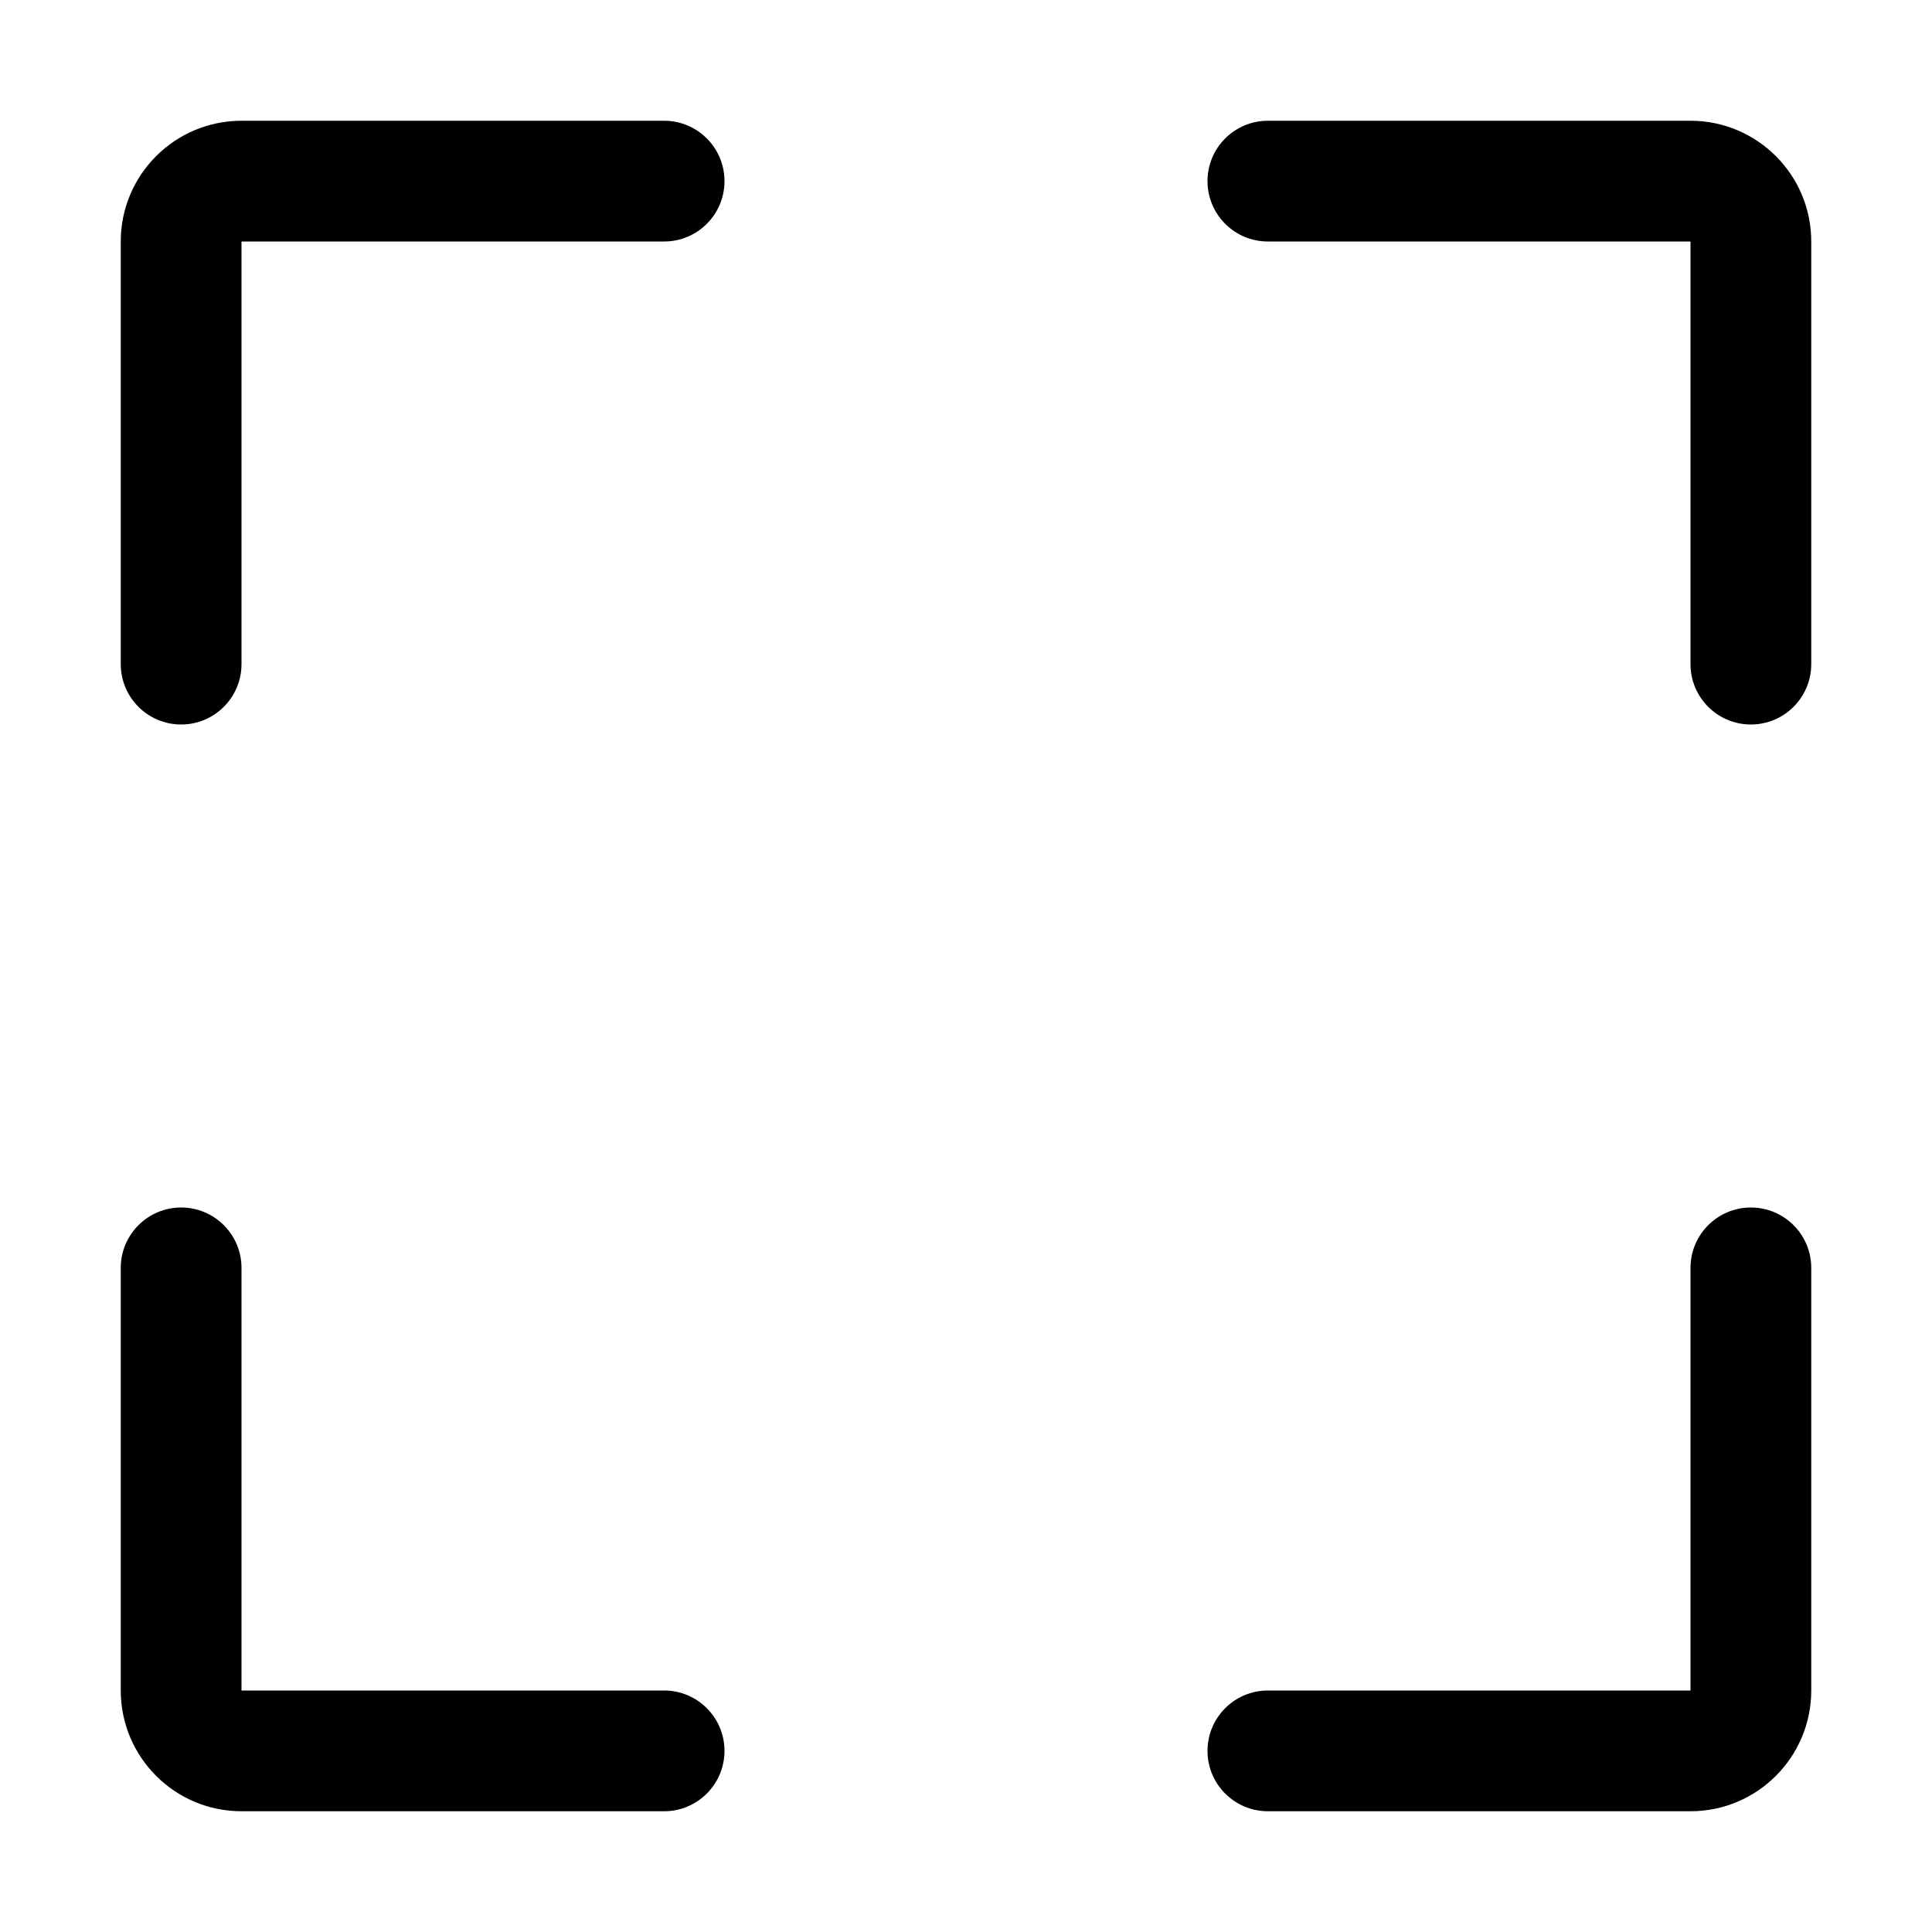
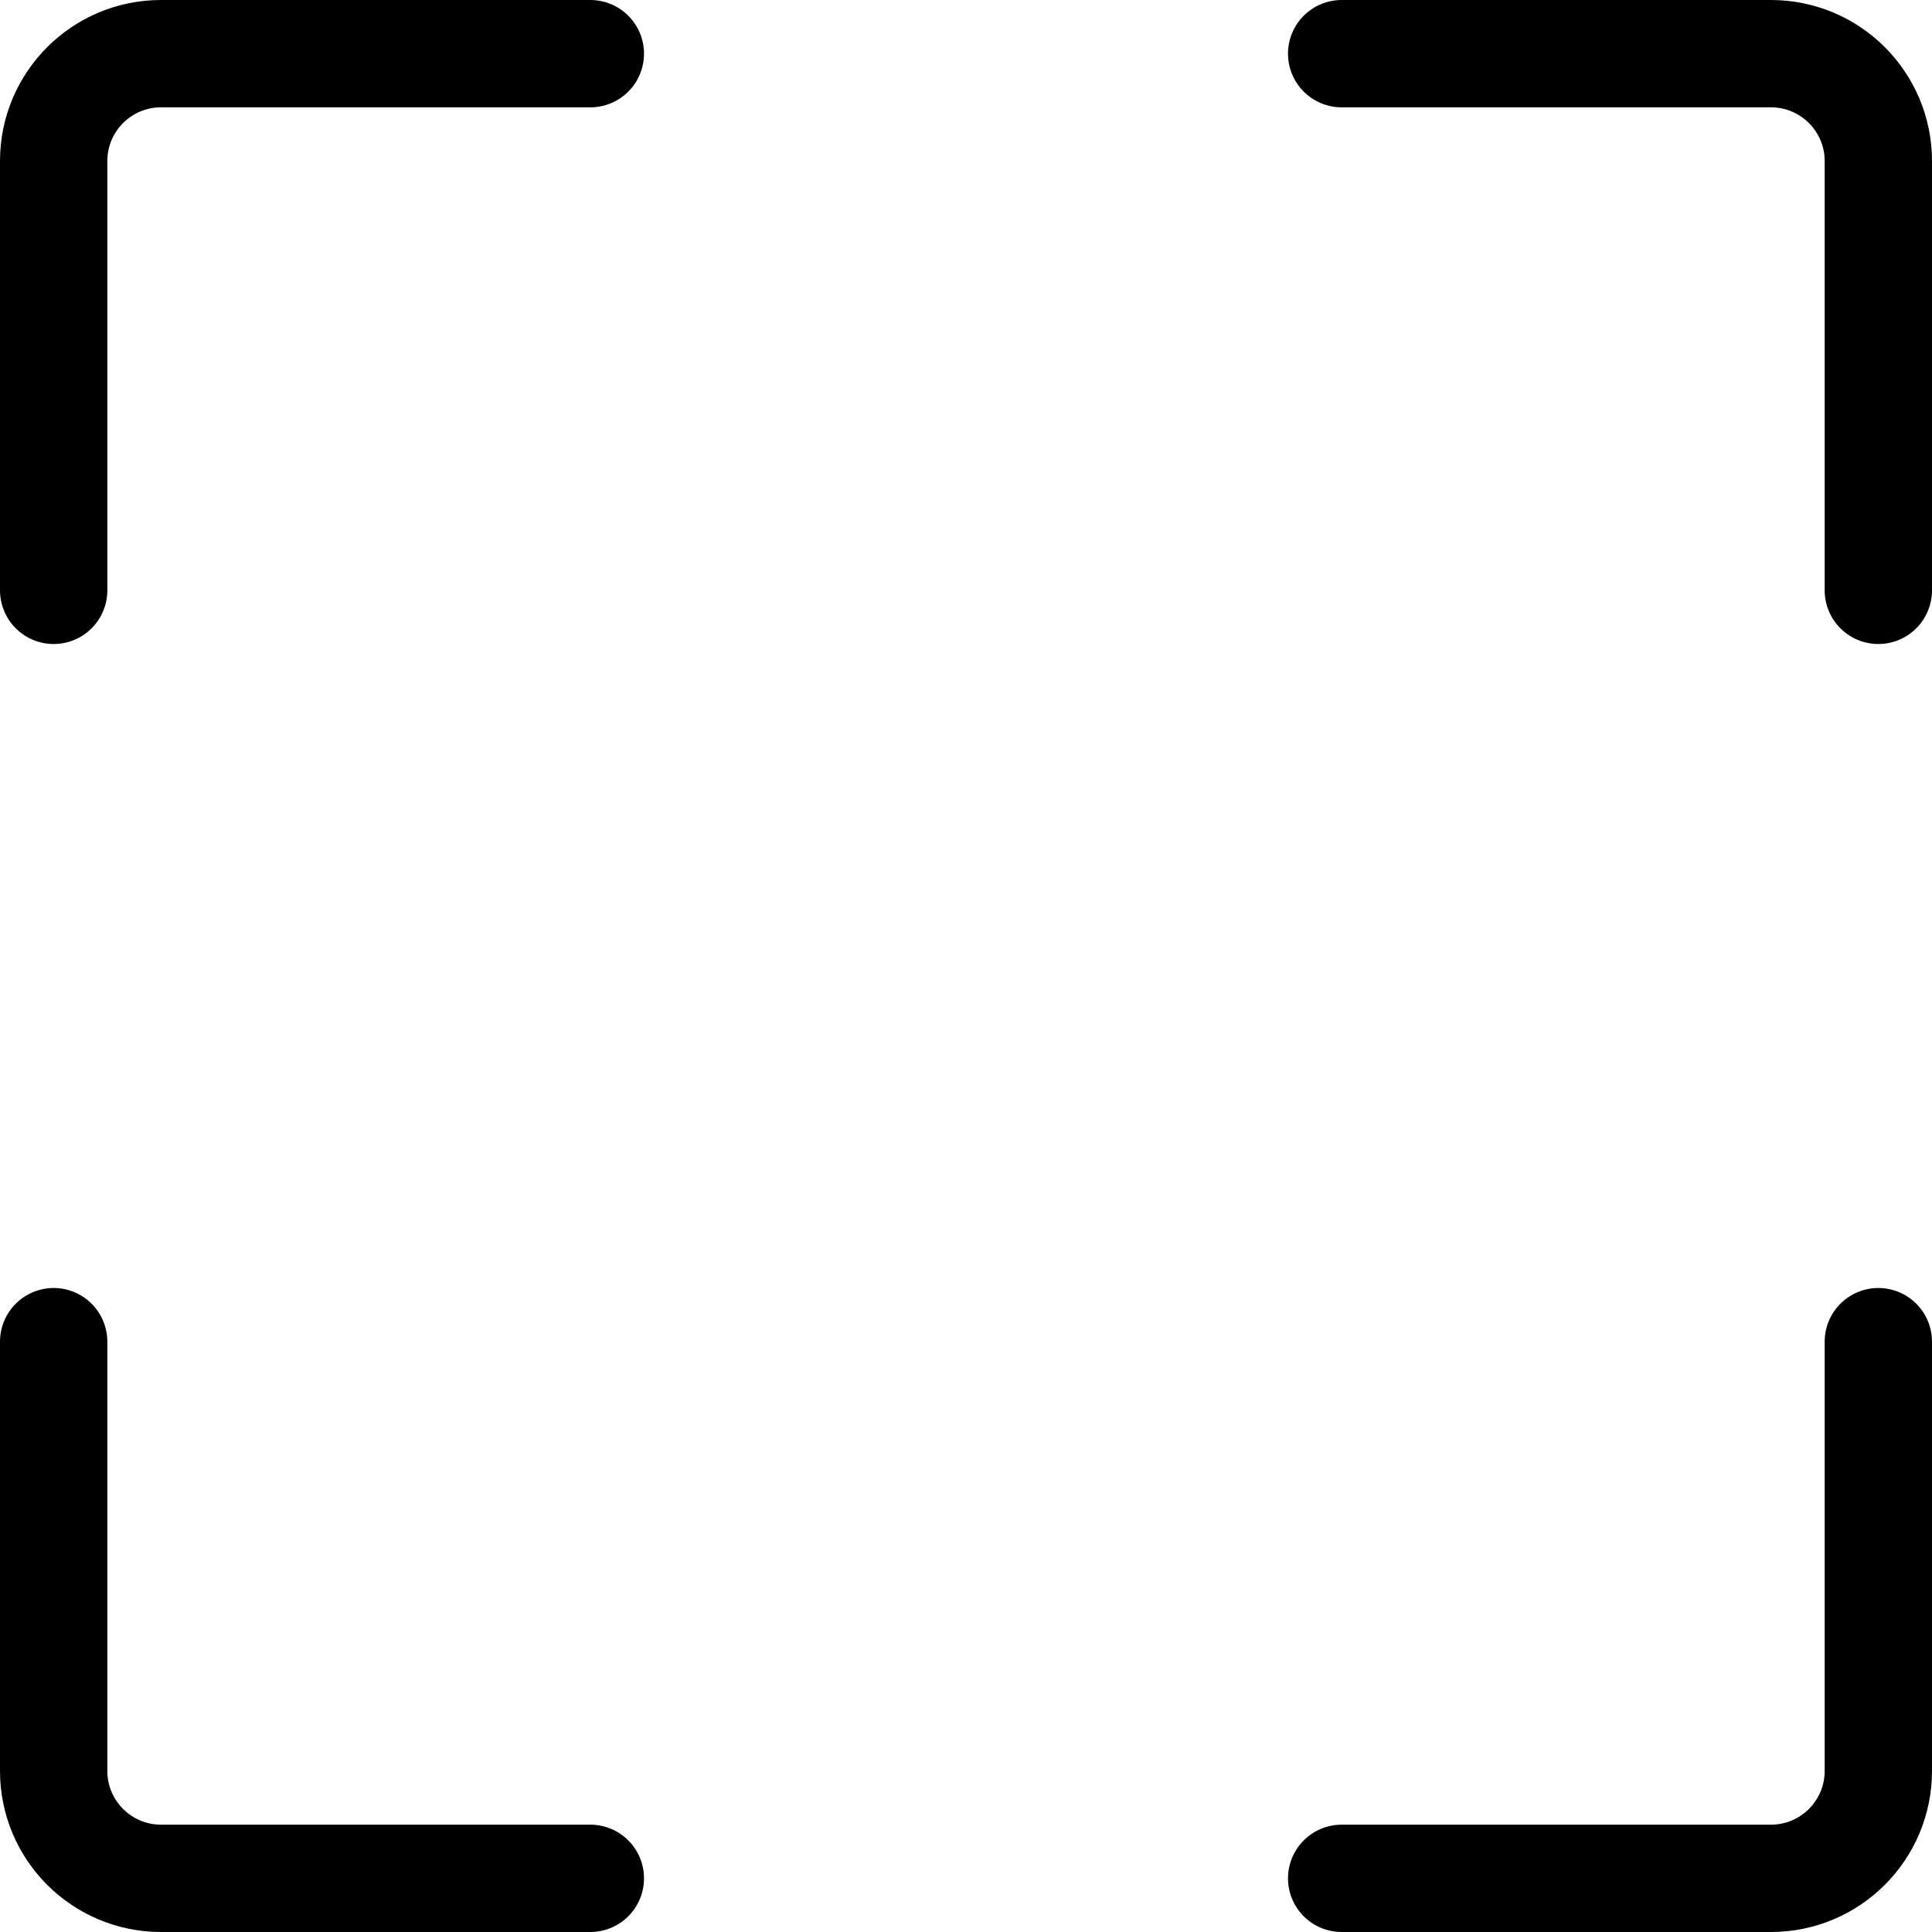
- <svg xmlns="http://www.w3.org/2000/svg" width="24" height="24" viewBox="0 0 24 24">
-   <path d="M3 1.5C2.172 1.5 1.5 2.172 1.5 3V8.25C1.5 8.664 1.836 9 2.25 9C2.664 9 3 8.664 3 8.25V3H8.25C8.664 3 9 2.664 9 2.25C9 1.836 8.664 1.5 8.25 1.5H3Z" />
-   <path d="M21 22.5C21.828 22.5 22.5 21.828 22.5 21V15.75C22.5 15.336 22.164 15 21.75 15C21.336 15 21 15.336 21 15.75V21H15.75C15.336 21 15 21.336 15 21.75C15 22.164 15.336 22.5 15.75 22.5H21Z" />
-   <path d="M3 22.5C2.172 22.5 1.5 21.828 1.5 21V15.75C1.5 15.336 1.836 15 2.25 15C2.664 15 3 15.336 3 15.75L3 21H8.25C8.664 21 9 21.336 9 21.75C9 22.164 8.664 22.5 8.25 22.5H3Z" />
-   <path d="M22.5 3C22.5 2.172 21.828 1.5 21 1.5H15.75C15.336 1.5 15 1.836 15 2.25C15 2.664 15.336 3 15.75 3L21 3L21 8.25C21 8.664 21.336 9 21.75 9C22.164 9 22.5 8.664 22.5 8.25L22.5 3Z" />
+ <svg xmlns="http://www.w3.org/2000/svg" width="18" height="18" viewBox="0 0 18 18" fill="none">
+   <path d="M17.5 5.5V1.5C17.5 0.948 17.052 0.5 16.5 0.5H12.5M5.5 0.5H1.5C0.948 0.5 0.5 0.948 0.5 1.5V5.5M0.5 12.5V16.5C0.5 17.052 0.948 17.5 1.5 17.5H5.5M12.5 17.5H16.5C17.052 17.5 17.5 17.052 17.5 16.5V12.5" stroke="black" stroke-linecap="round" />
</svg>
